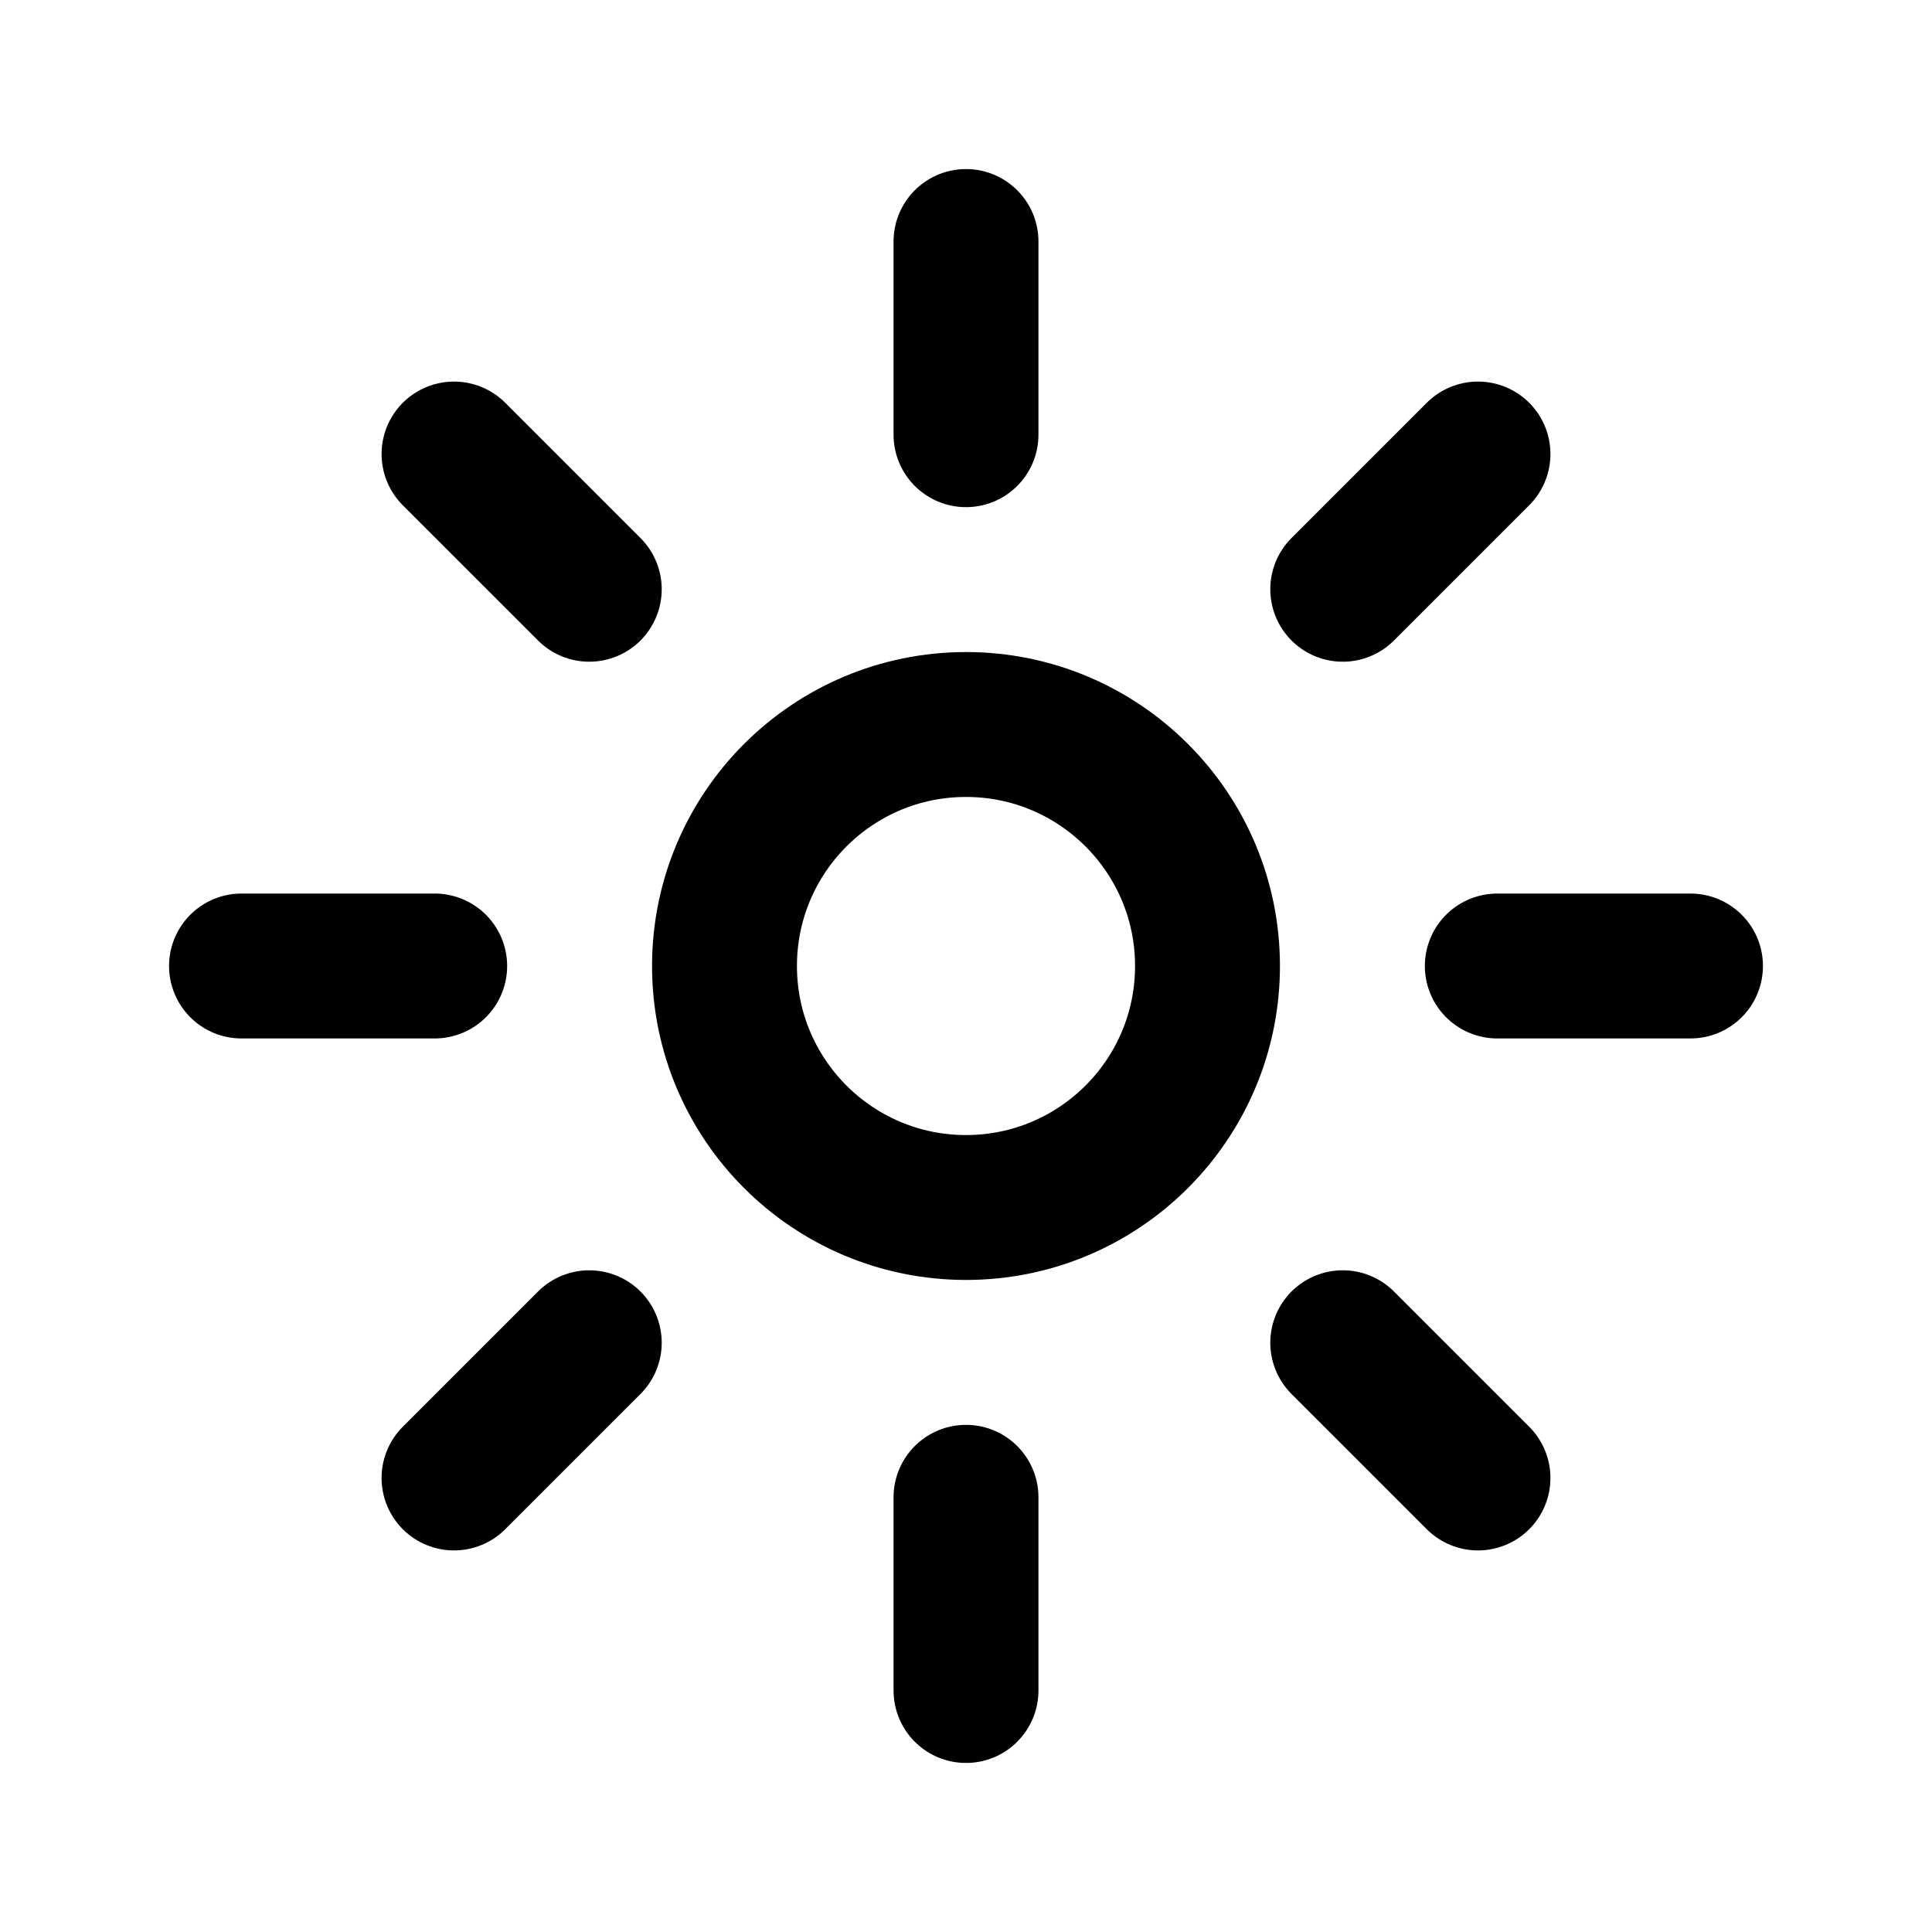
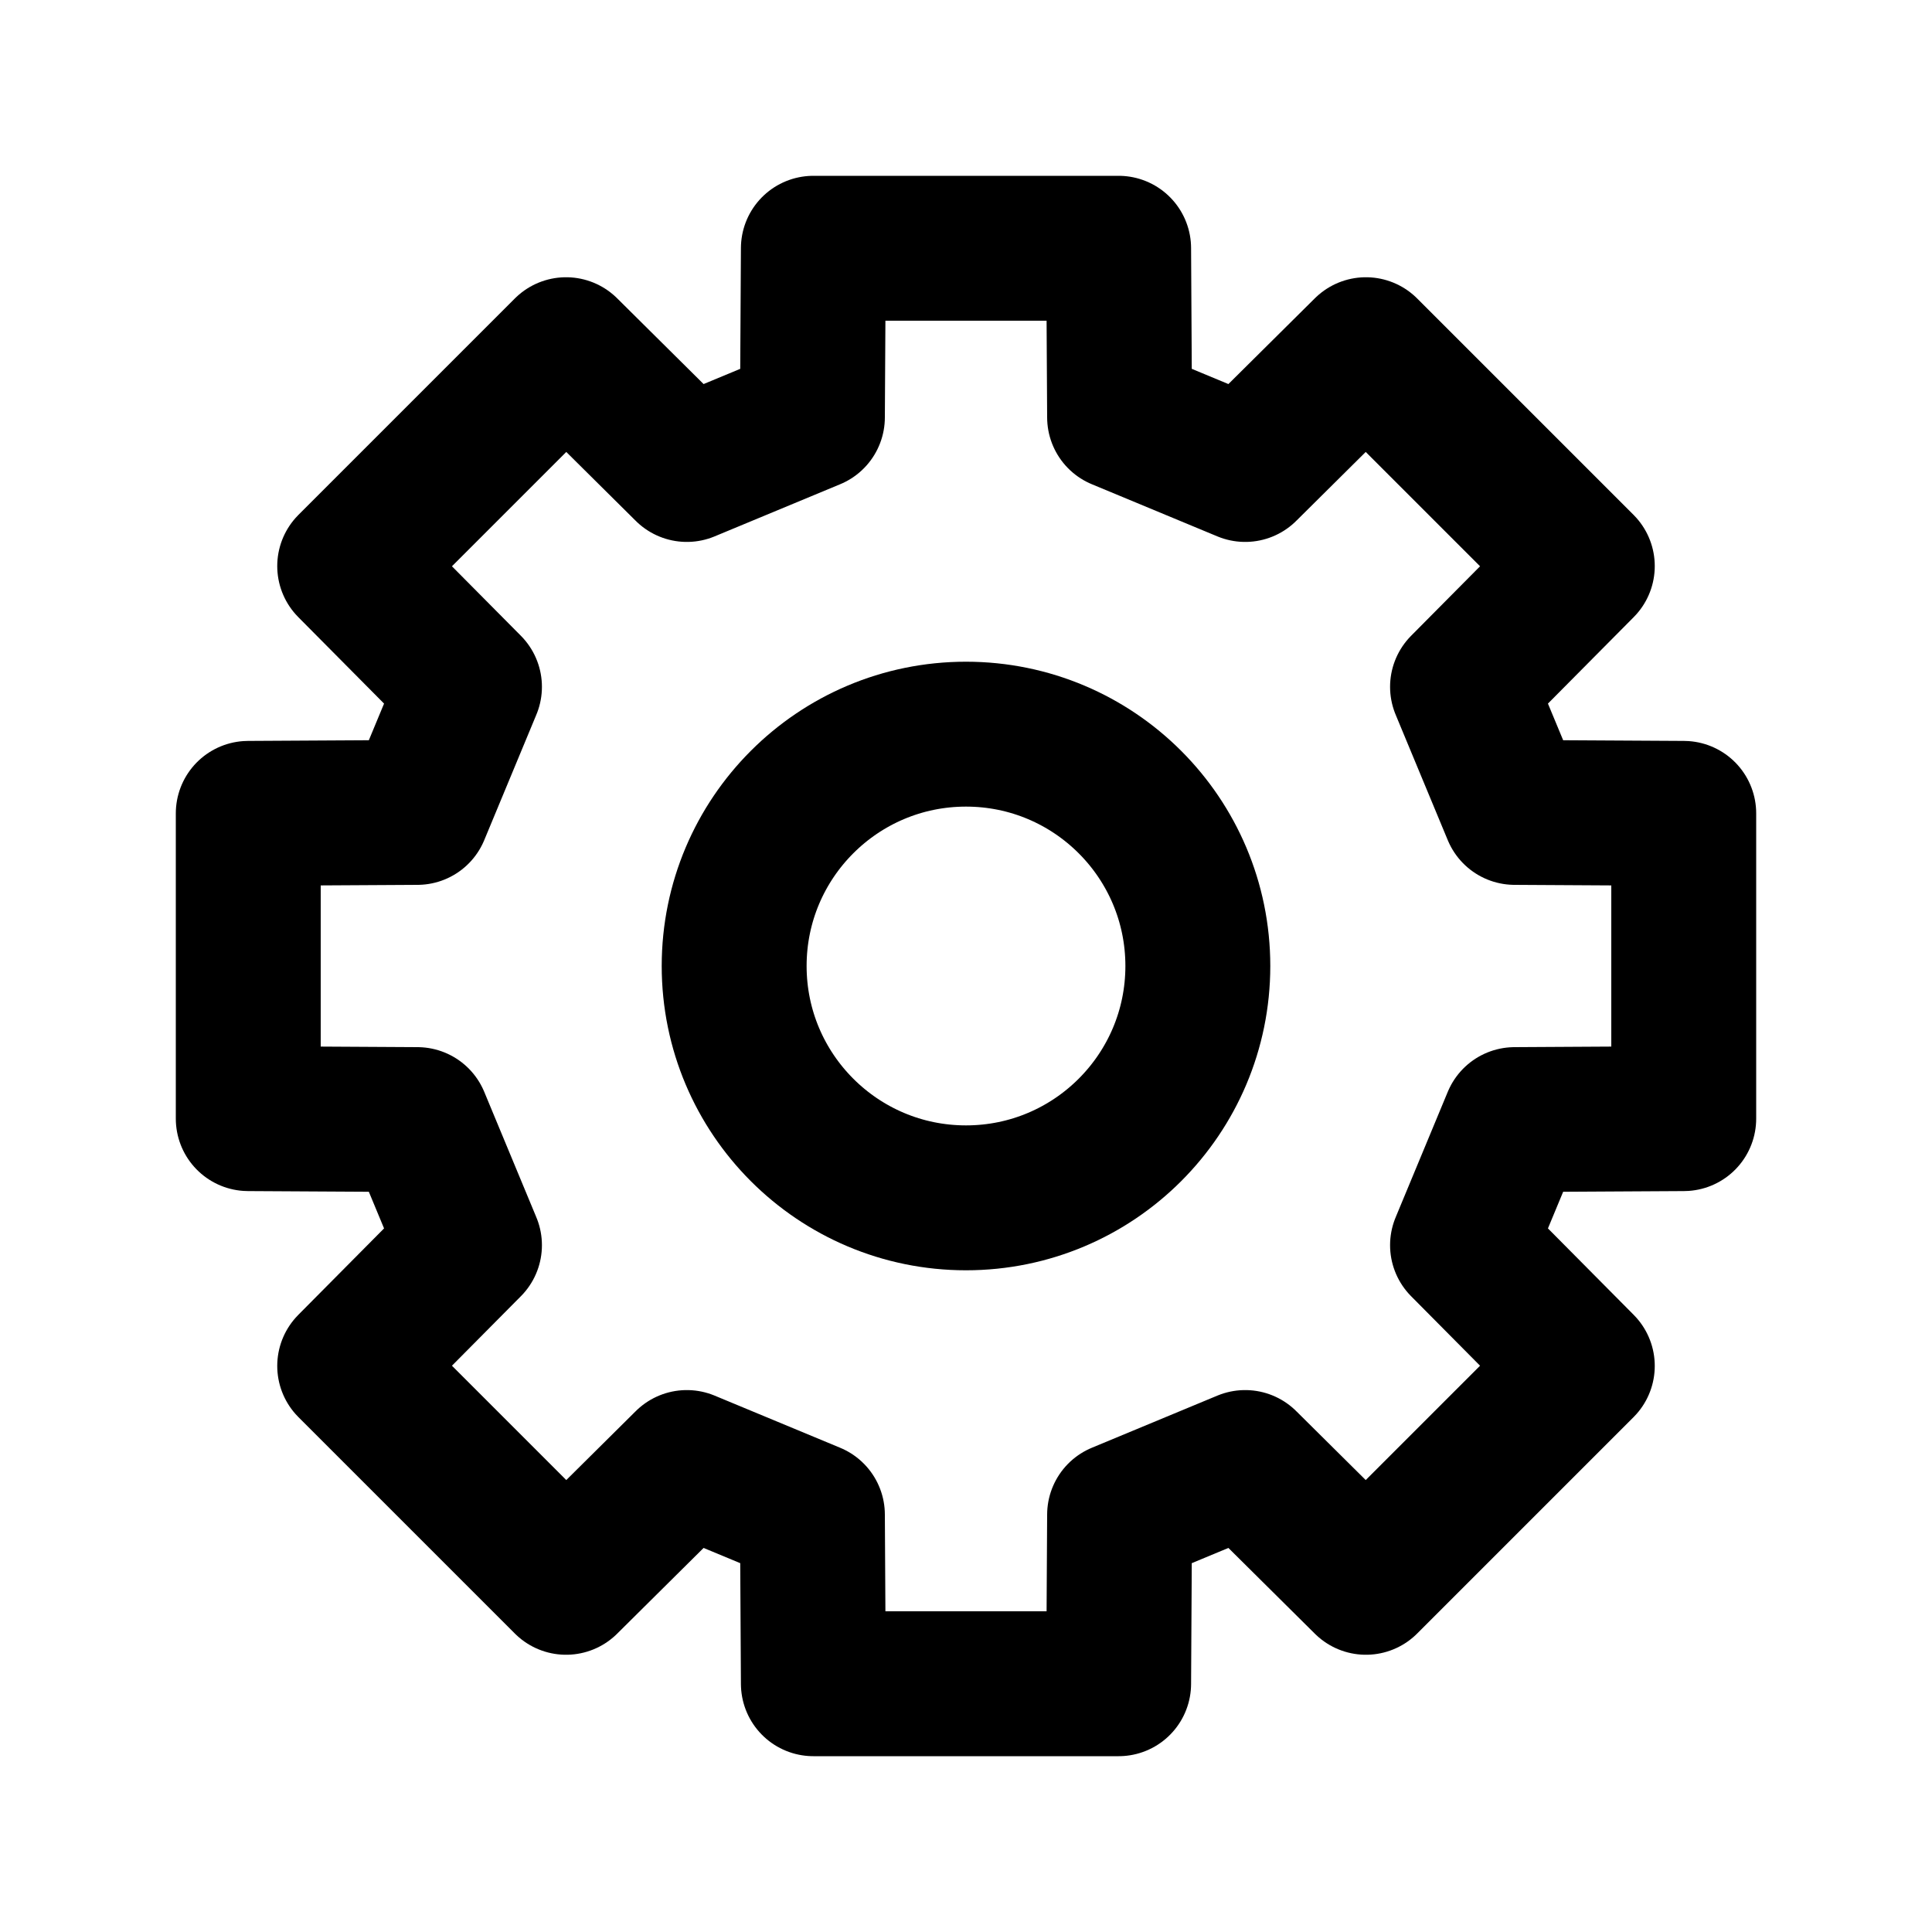
<svg xmlns="http://www.w3.org/2000/svg" viewBox="0 0 20 20" fill="none" stroke="currentColor" stroke-width="1.5" stroke-linecap="round" stroke-linejoin="round">
-   <circle cx="10" cy="10" r="2.5" />
-   <path d="M10 2.5v2M10 15.5v2M17.5 10h-2M4.5 10h-2M15.3 4.7l-1.4 1.4M6.1 13.9l-1.4 1.4M15.3 15.3l-1.4-1.4M6.1 6.1L4.7 4.7" />
+   <path d="M15.68 8.41L17.43 8.42L17.43 11.58L15.68 11.59L15.14 12.89L16.38 14.14L14.14 16.38L12.89 15.14L11.59 15.68L11.58 17.43L8.42 17.43L8.41 15.68L7.11 15.14L5.86 16.38L3.62 14.14L4.86 12.89L4.32 11.59L2.57 11.58L2.57 8.42L4.32 8.41L4.86 7.11L3.62 5.86L5.86 3.62L7.11 4.86L8.41 4.32L8.42 2.57L11.58 2.57L11.59 4.32L12.89 4.86L14.14 3.62L16.38 5.86L15.14 7.11z" />
+   <circle cx="10" cy="10" r="2.4" />
</svg>
